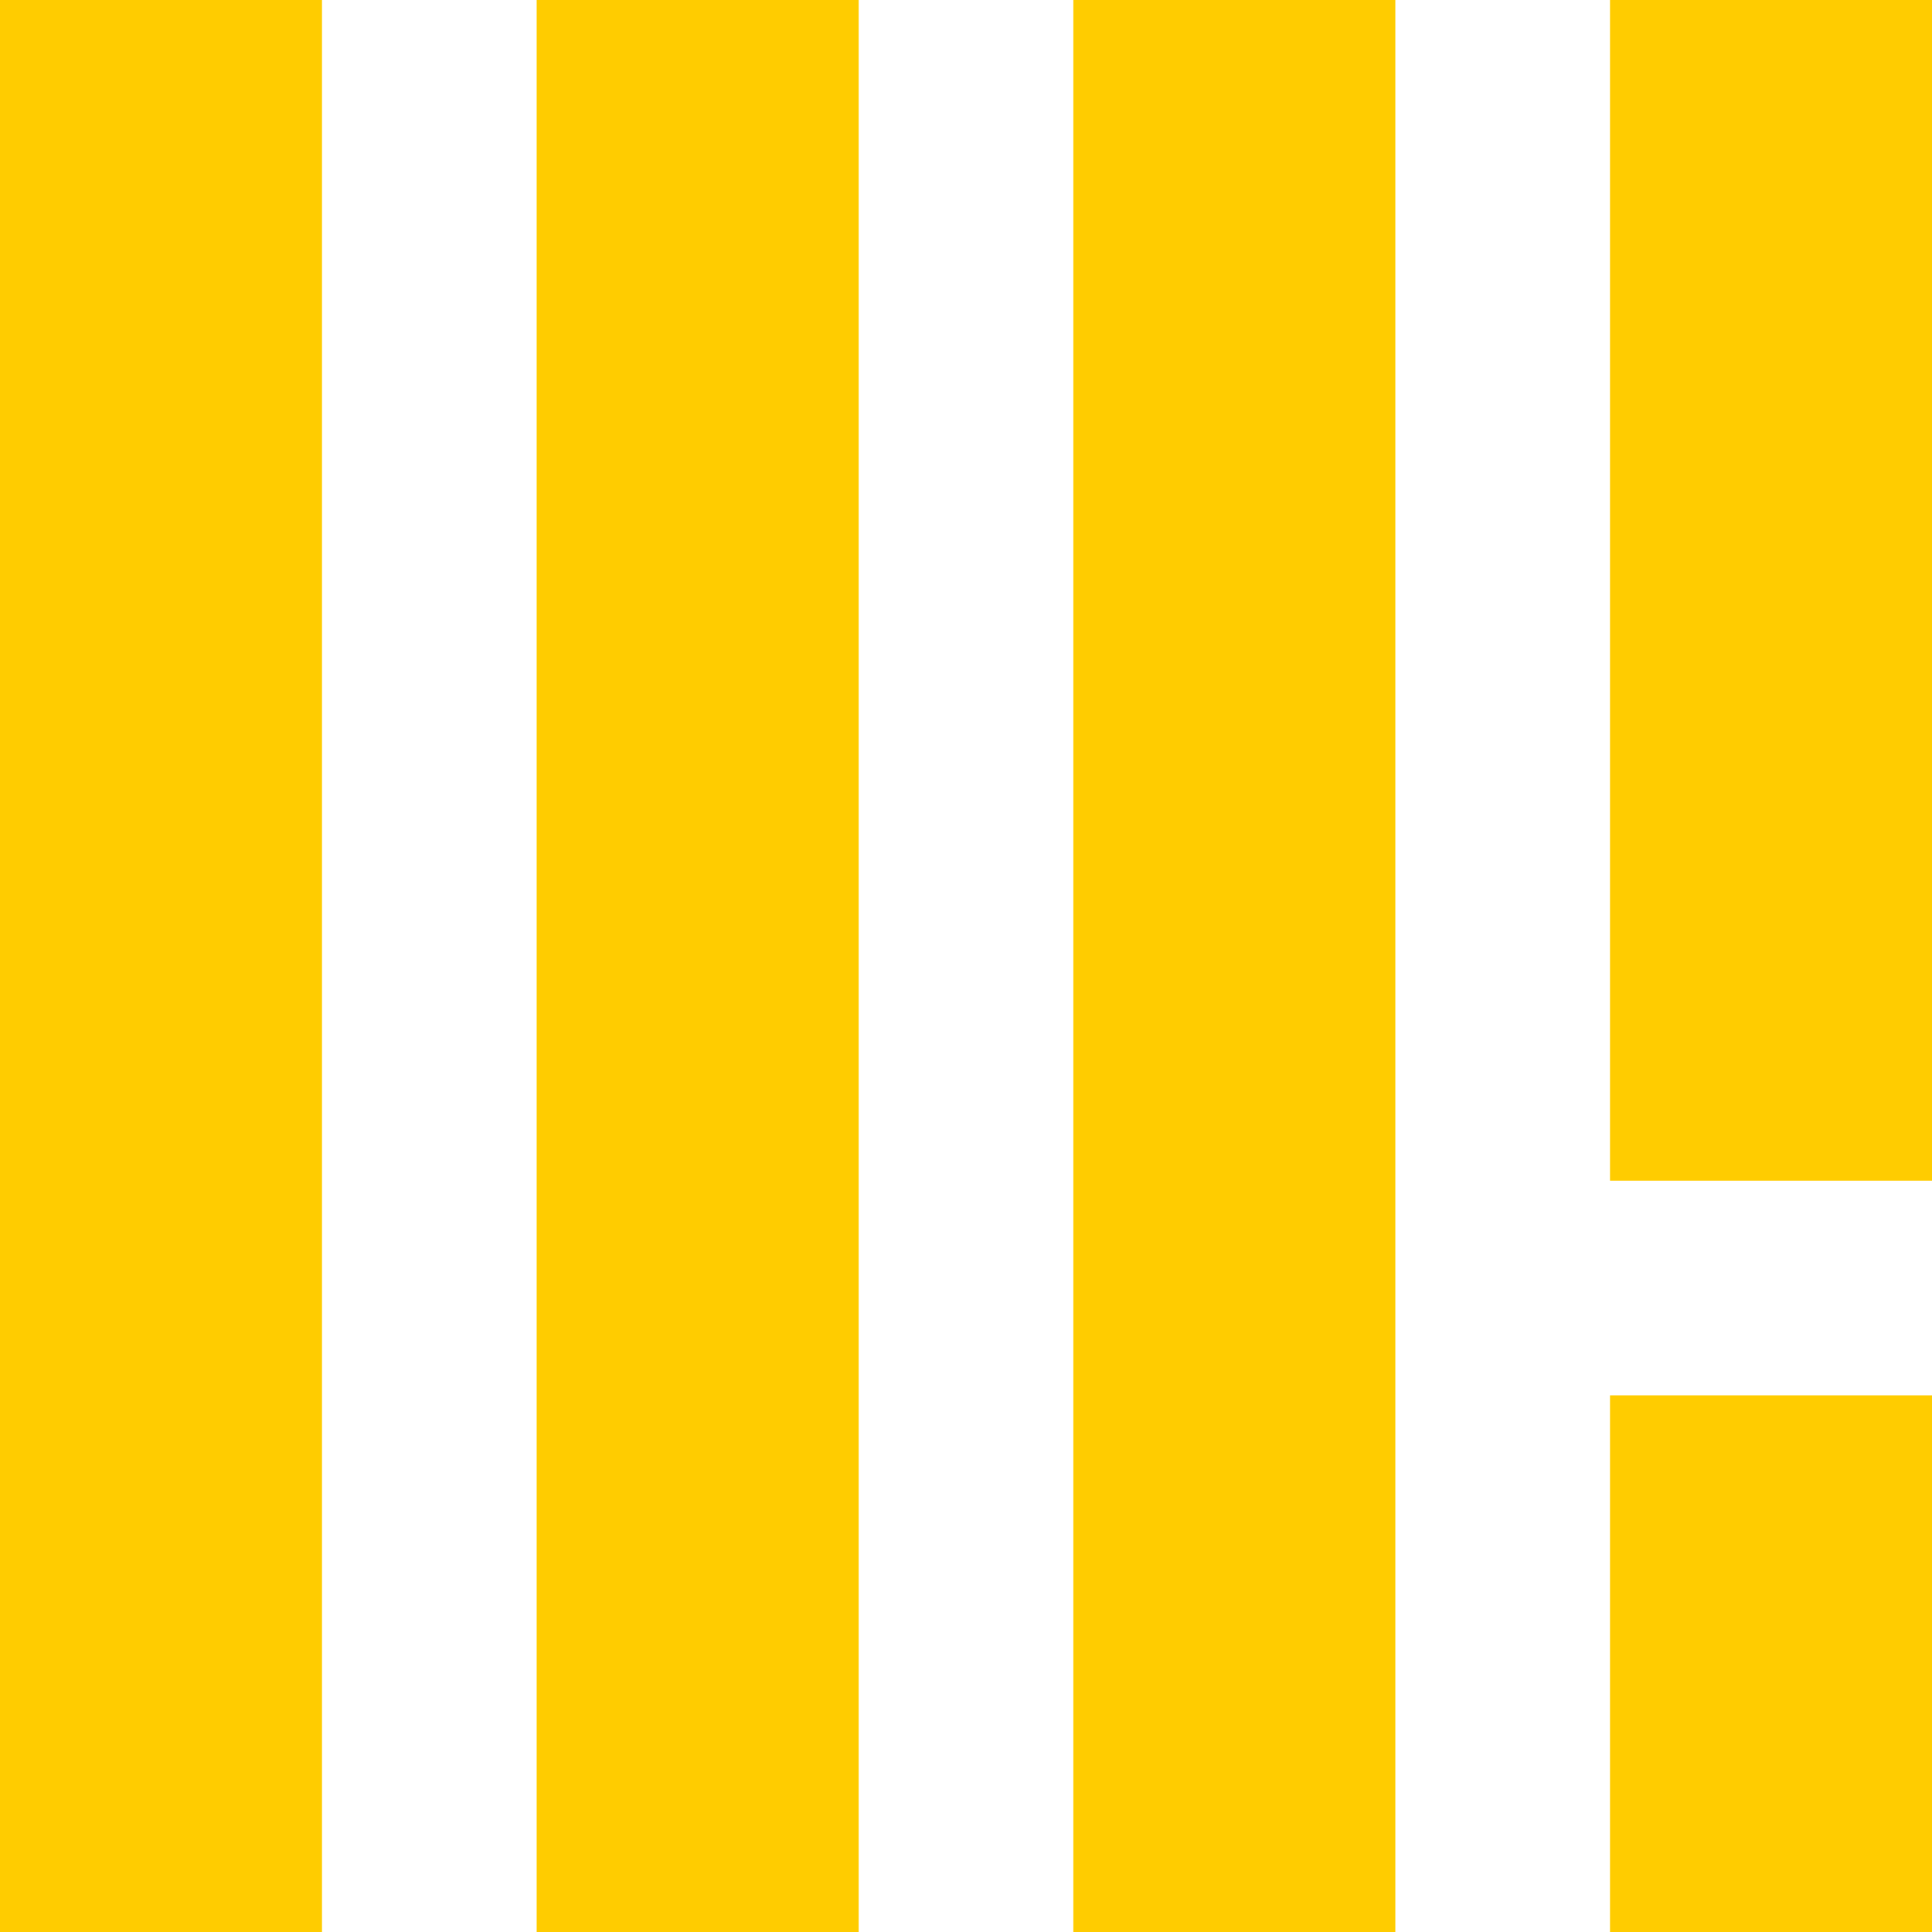
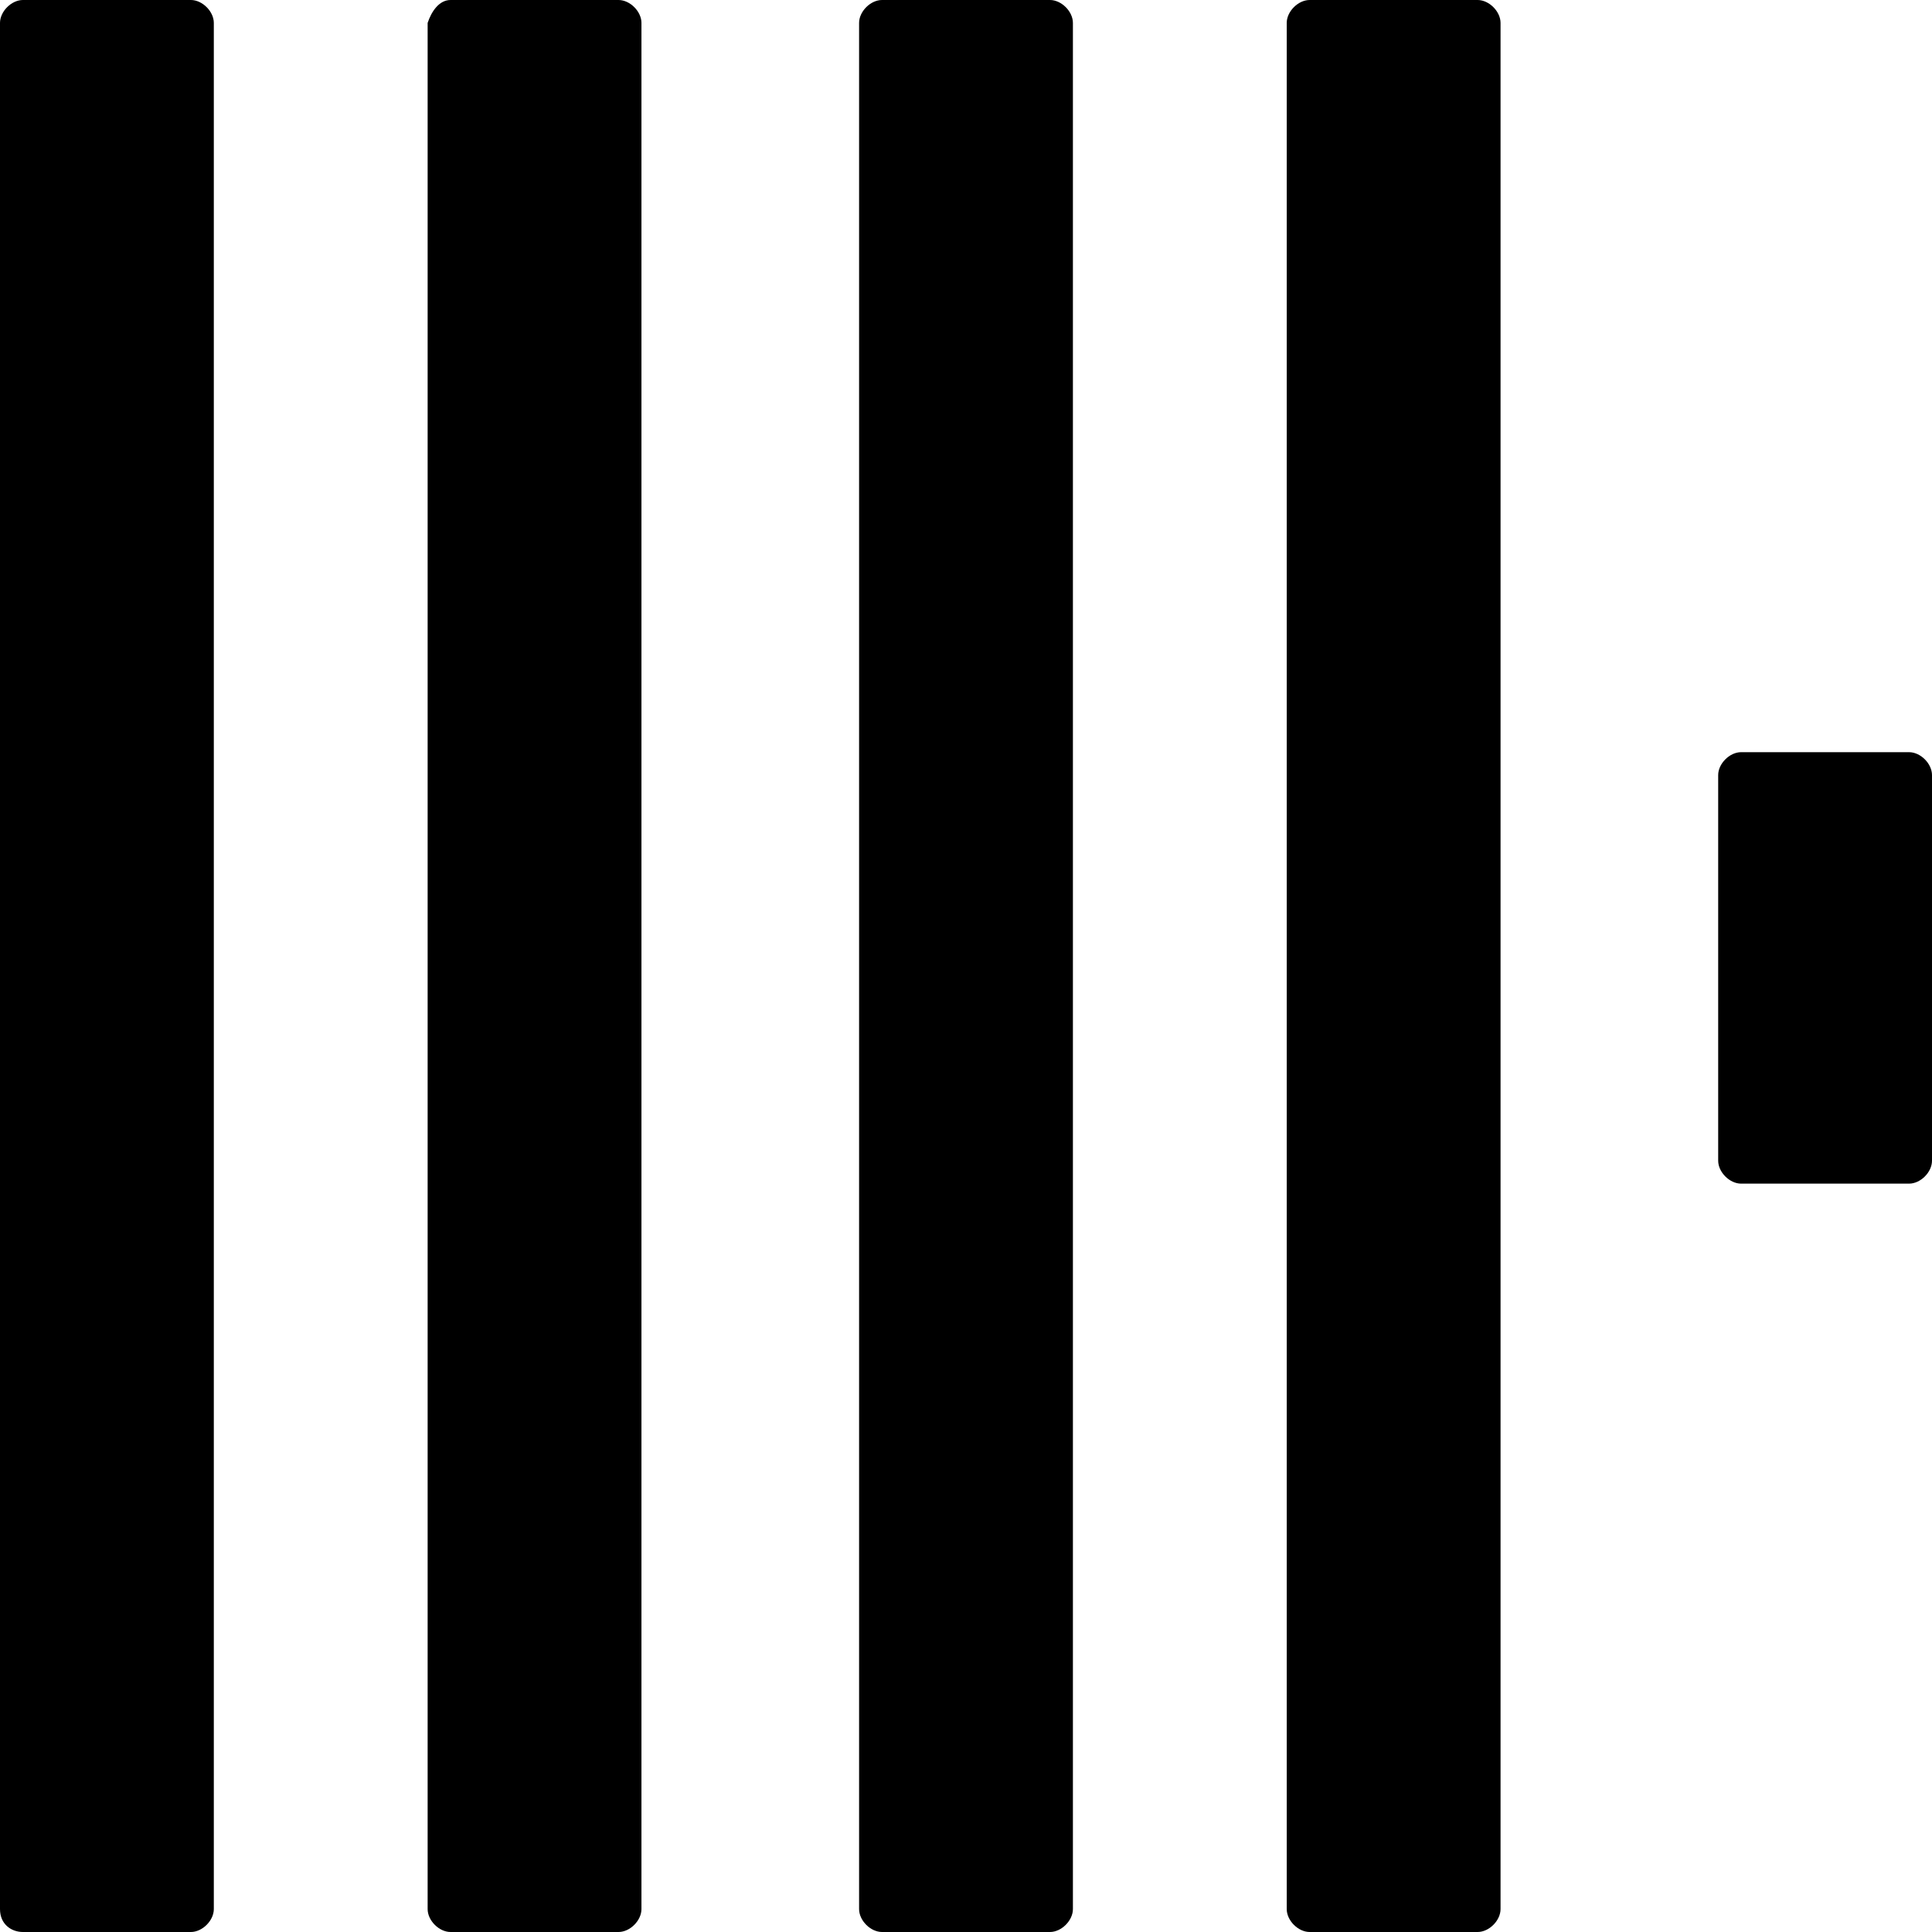
- <svg xmlns="http://www.w3.org/2000/svg" width="800px" height="800px" viewBox="0 0 36 36" preserveAspectRatio="xMidYMid meet">
-   <g fill="#FFCC00">
-     <rect x="0" y="0" width="6" height="36" />
-     <rect x="10" y="0" width="6" height="36" />
-     <rect x="20" y="0" width="6" height="36" />
-     <rect x="30" y="0" width="6" height="22" />
-     <rect x="30" y="26" width="6" height="10" />
+ <svg xmlns="http://www.w3.org/2000/svg" version="1.1" id="Layer_1" x="0px" y="0px" viewBox="0 0 50.6 50.6" style="enable-background:new 0 0 50.6 50.6;" xml:space="preserve">
+   <g>
+     <g fill="currentColor">
+       <path d="M0.6,0H5c0.3,0,0.6,0.3,0.6,0.6V50c0,0.3-0.3,0.6-0.6,0.6H0.6C0.3,50.6,0,50.4,0,50V0.6C0,0.3,0.3,0,0.6,0z">
+    </path>
+       <path d="M11.8,0h4.4c0.3,0,0.6,0.3,0.6,0.6V50c0,0.3-0.3,0.6-0.6,0.6h-4.4c-0.3,0-0.6-0.3-0.6-0.6V0.6C11.3,0.3,11.5,0,11.8,0z">
+    </path>
+       <path d="M23.1,0h4.4c0.3,0,0.6,0.3,0.6,0.6V50c0,0.3-0.3,0.6-0.6,0.6h-4.4c-0.3,0-0.6-0.3-0.6-0.6V0.6C22.5,0.3,22.8,0,23.1,0z">
+    </path>
+       <path d="M34.3,0h4.4c0.3,0,0.6,0.3,0.6,0.6V50c0,0.3-0.3,0.6-0.6,0.6h-4.4c-0.3,0-0.6-0.3-0.6-0.6V0.6C33.7,0.3,34,0,34.3,0z">
+    </path>
+       <path d="M45.6,19.7H50c0.3,0,0.6,0.3,0.6,0.6v10.1c0,0.3-0.3,0.6-0.6,0.6h-4.4c-0.3,0-0.6-0.3-0.6-0.6V20.3    C45,20,45.3,19.7,45.6,19.7z">
+    </path>
+     </g>
  </g>
</svg>
